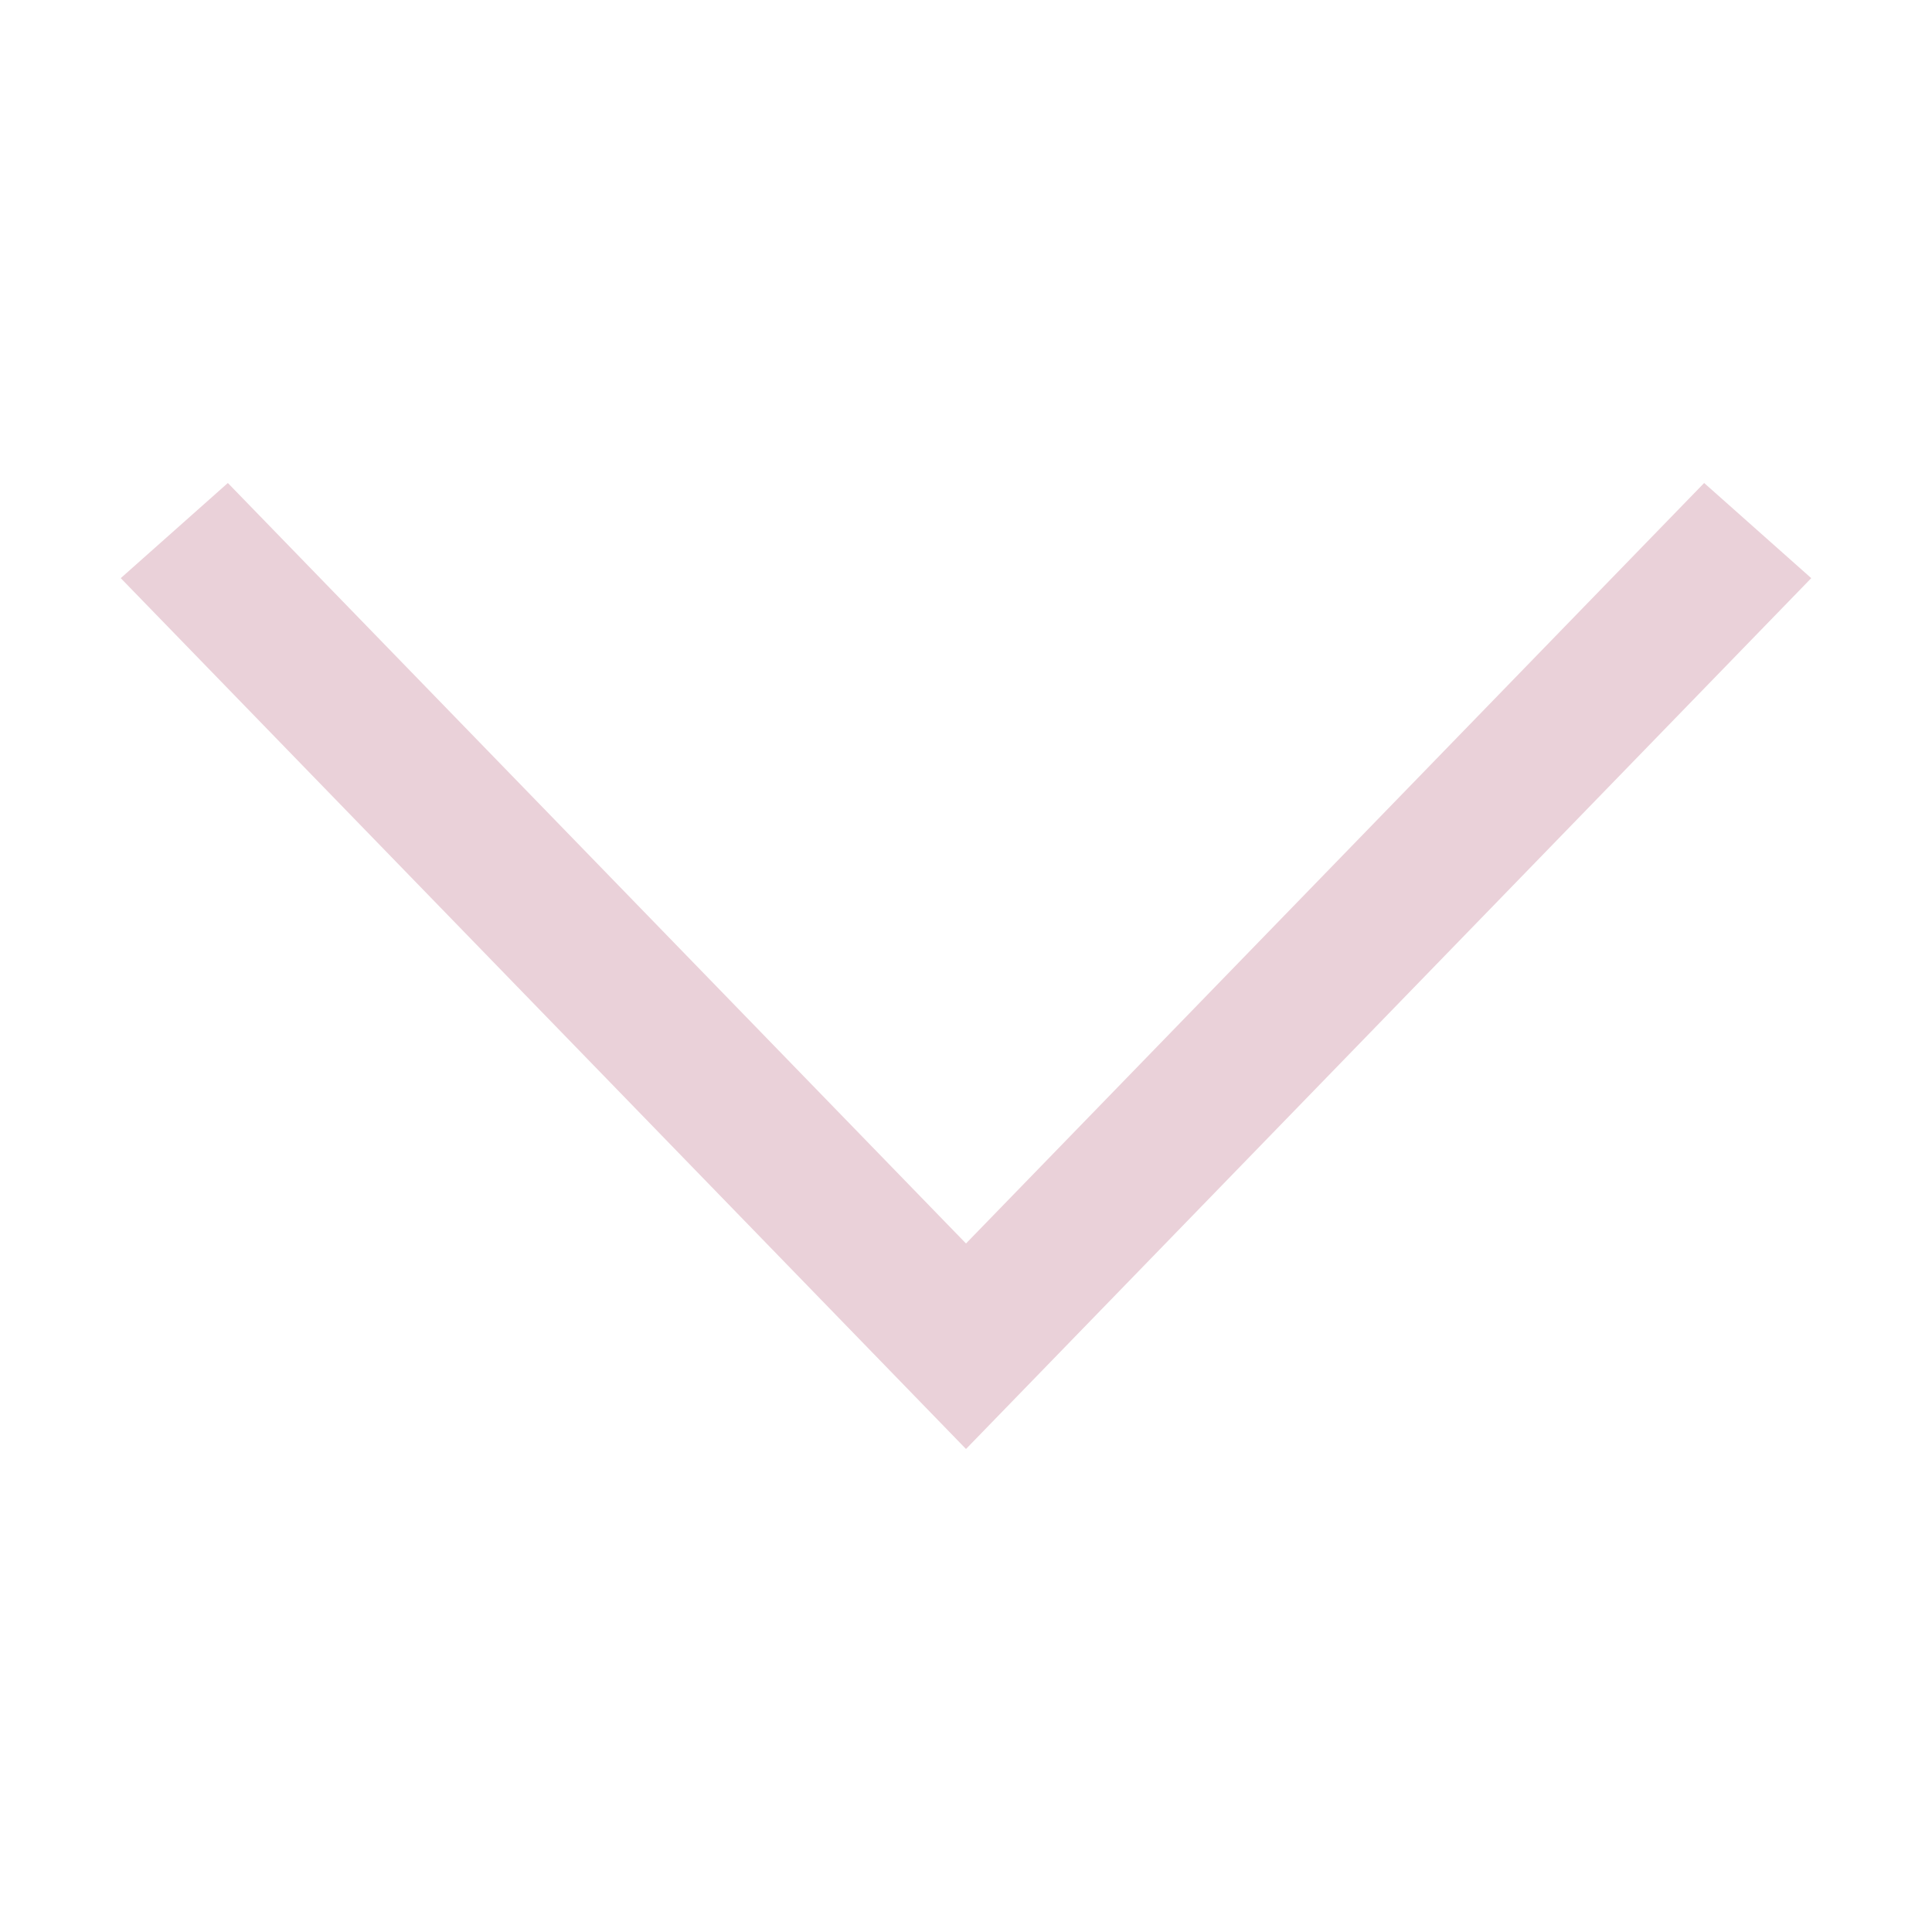
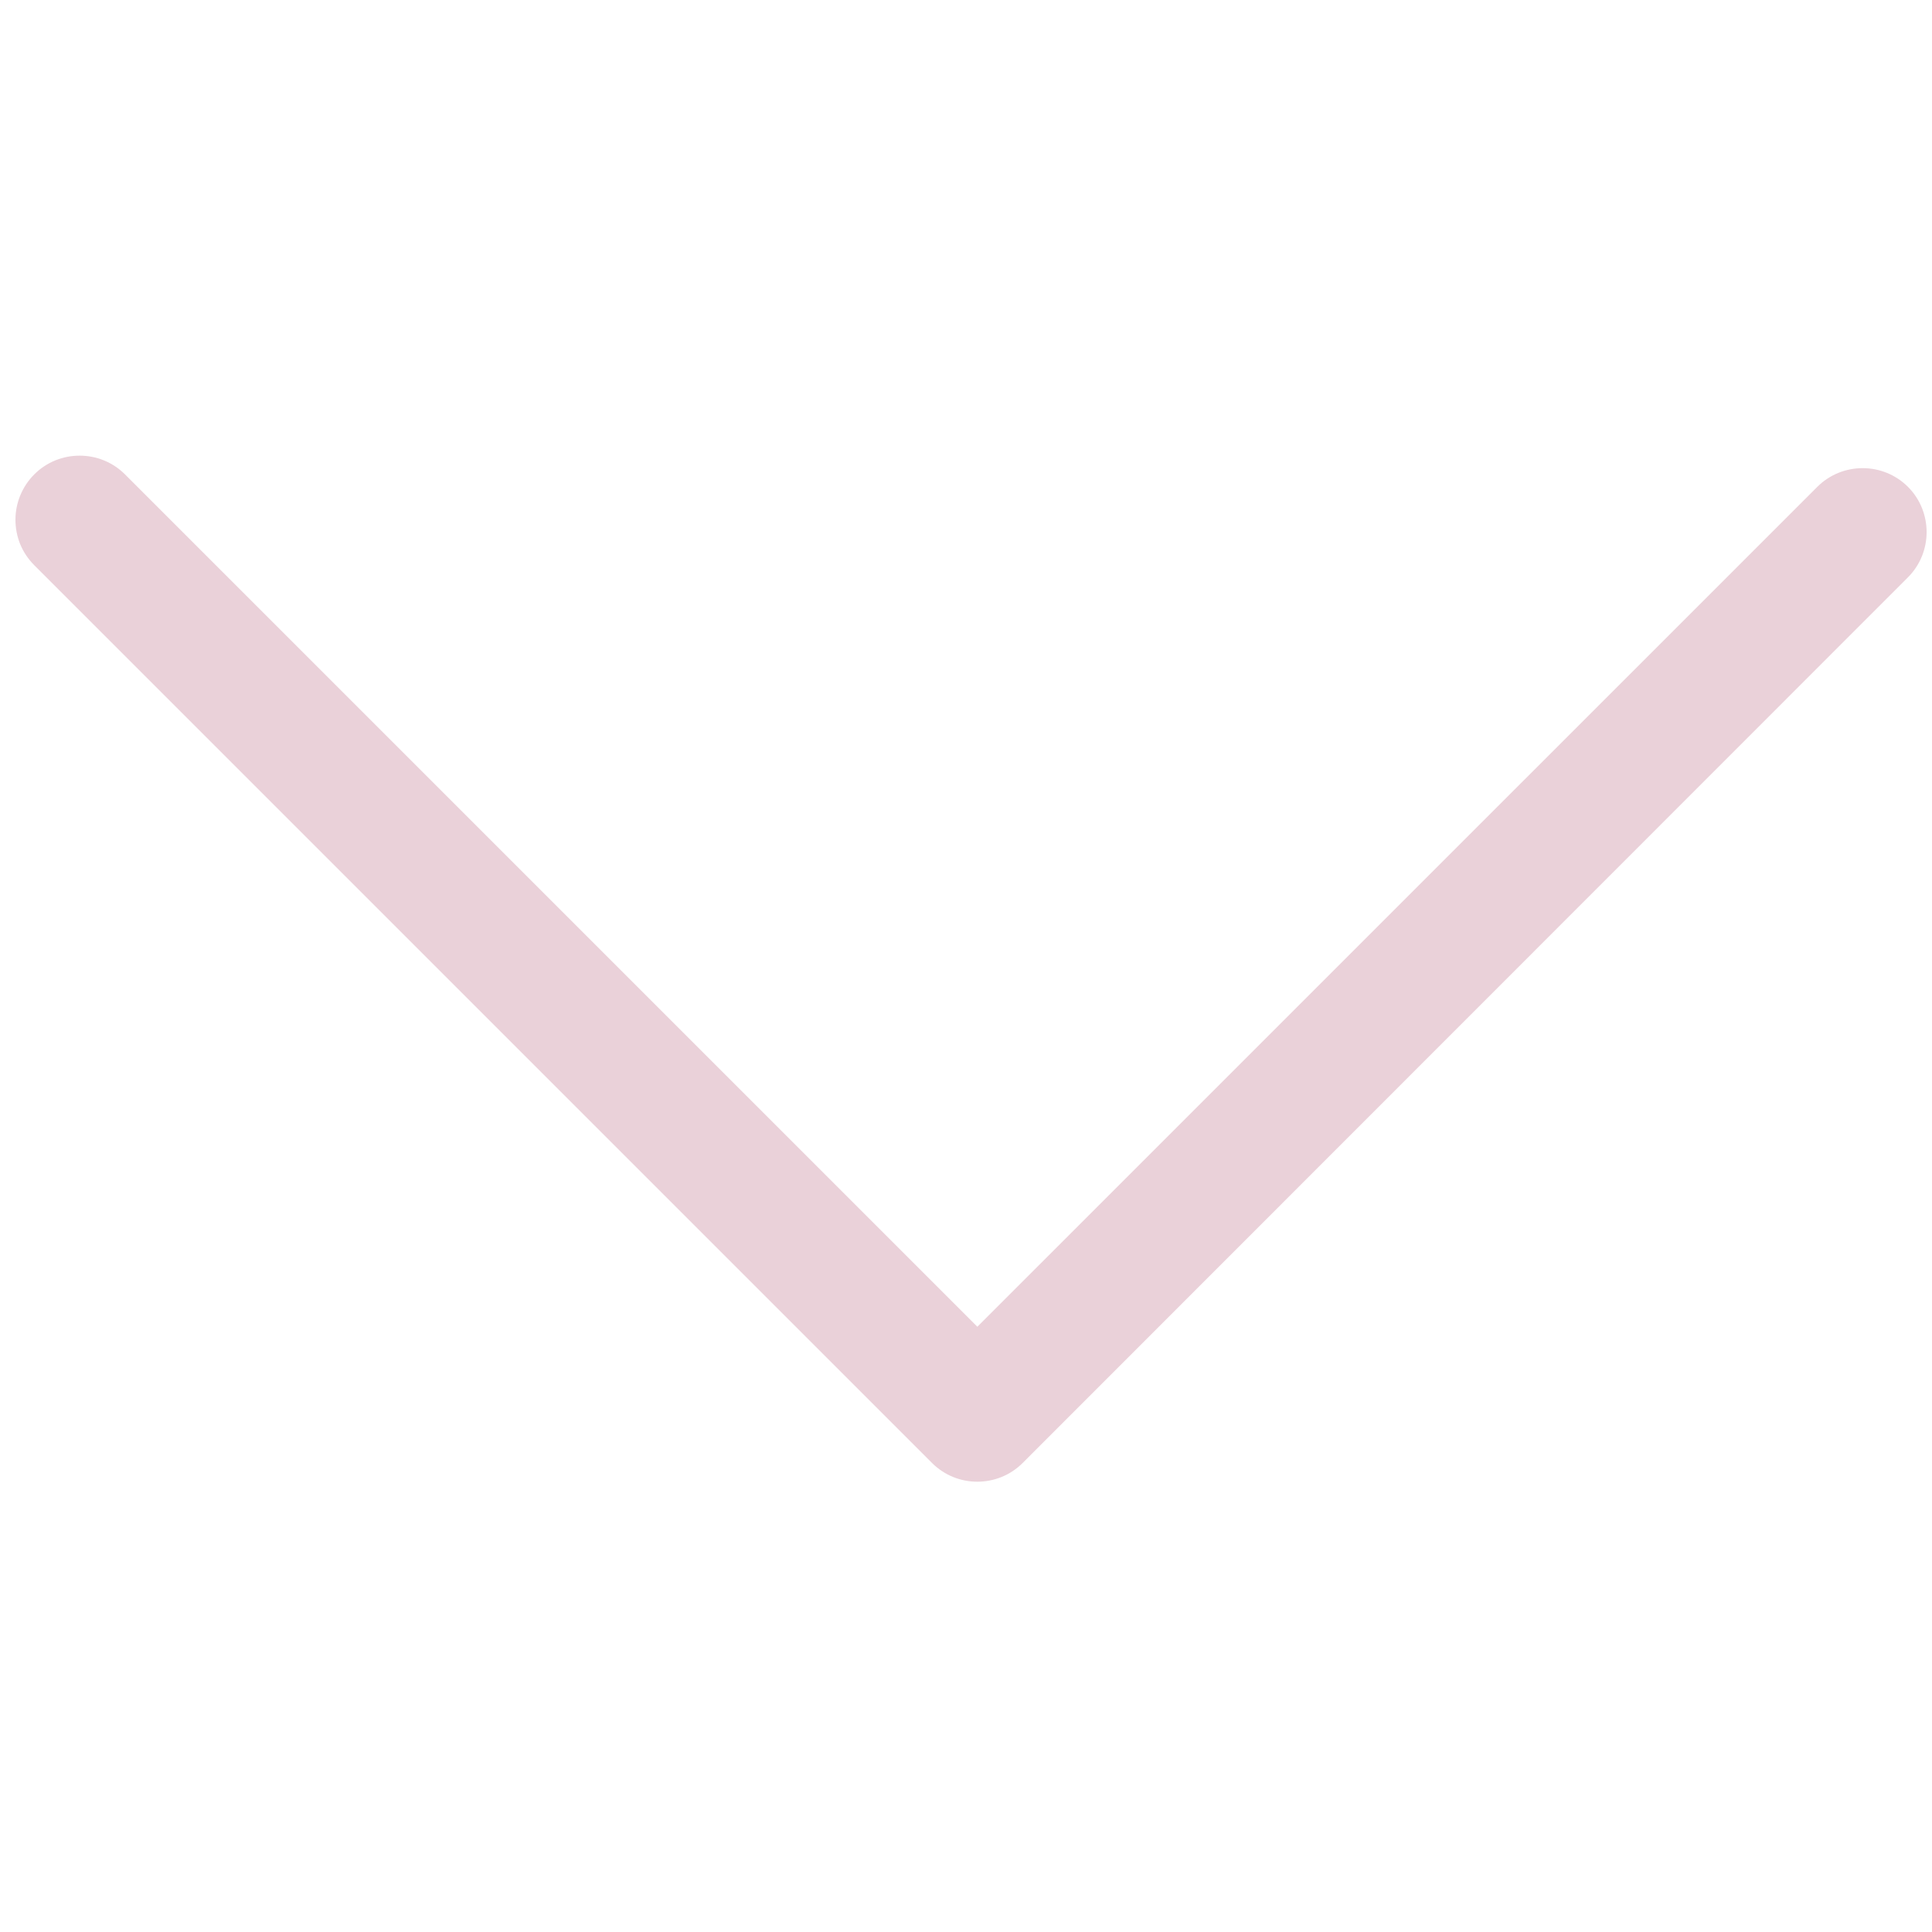
- <svg xmlns="http://www.w3.org/2000/svg" width="800px" height="800px" viewBox="0 0 1024 1024" class="icon" version="1.1">
-   <path d="M903.232 256l56.768 50.432L512 768 64 306.432 120.768 256 512 659.072z" fill="#EAD1D9" />
+ <svg xmlns="http://www.w3.org/2000/svg" fill="#EAD1D9" width="800px" height="800px" viewBox="0 0 32 32" version="1.1">
+   <path d="M0.256 8.606c0-0.269 0.106-0.544 0.313-0.75 0.412-0.412 1.087-0.412 1.5 0l14.119 14.119 13.913-13.912c0.413-0.412 1.087-0.412 1.5 0s0.413 1.088 0 1.5l-14.663 14.669c-0.413 0.413-1.088 0.413-1.5 0l-14.869-14.869c-0.213-0.213-0.313-0.481-0.313-0.756z" />
</svg>
